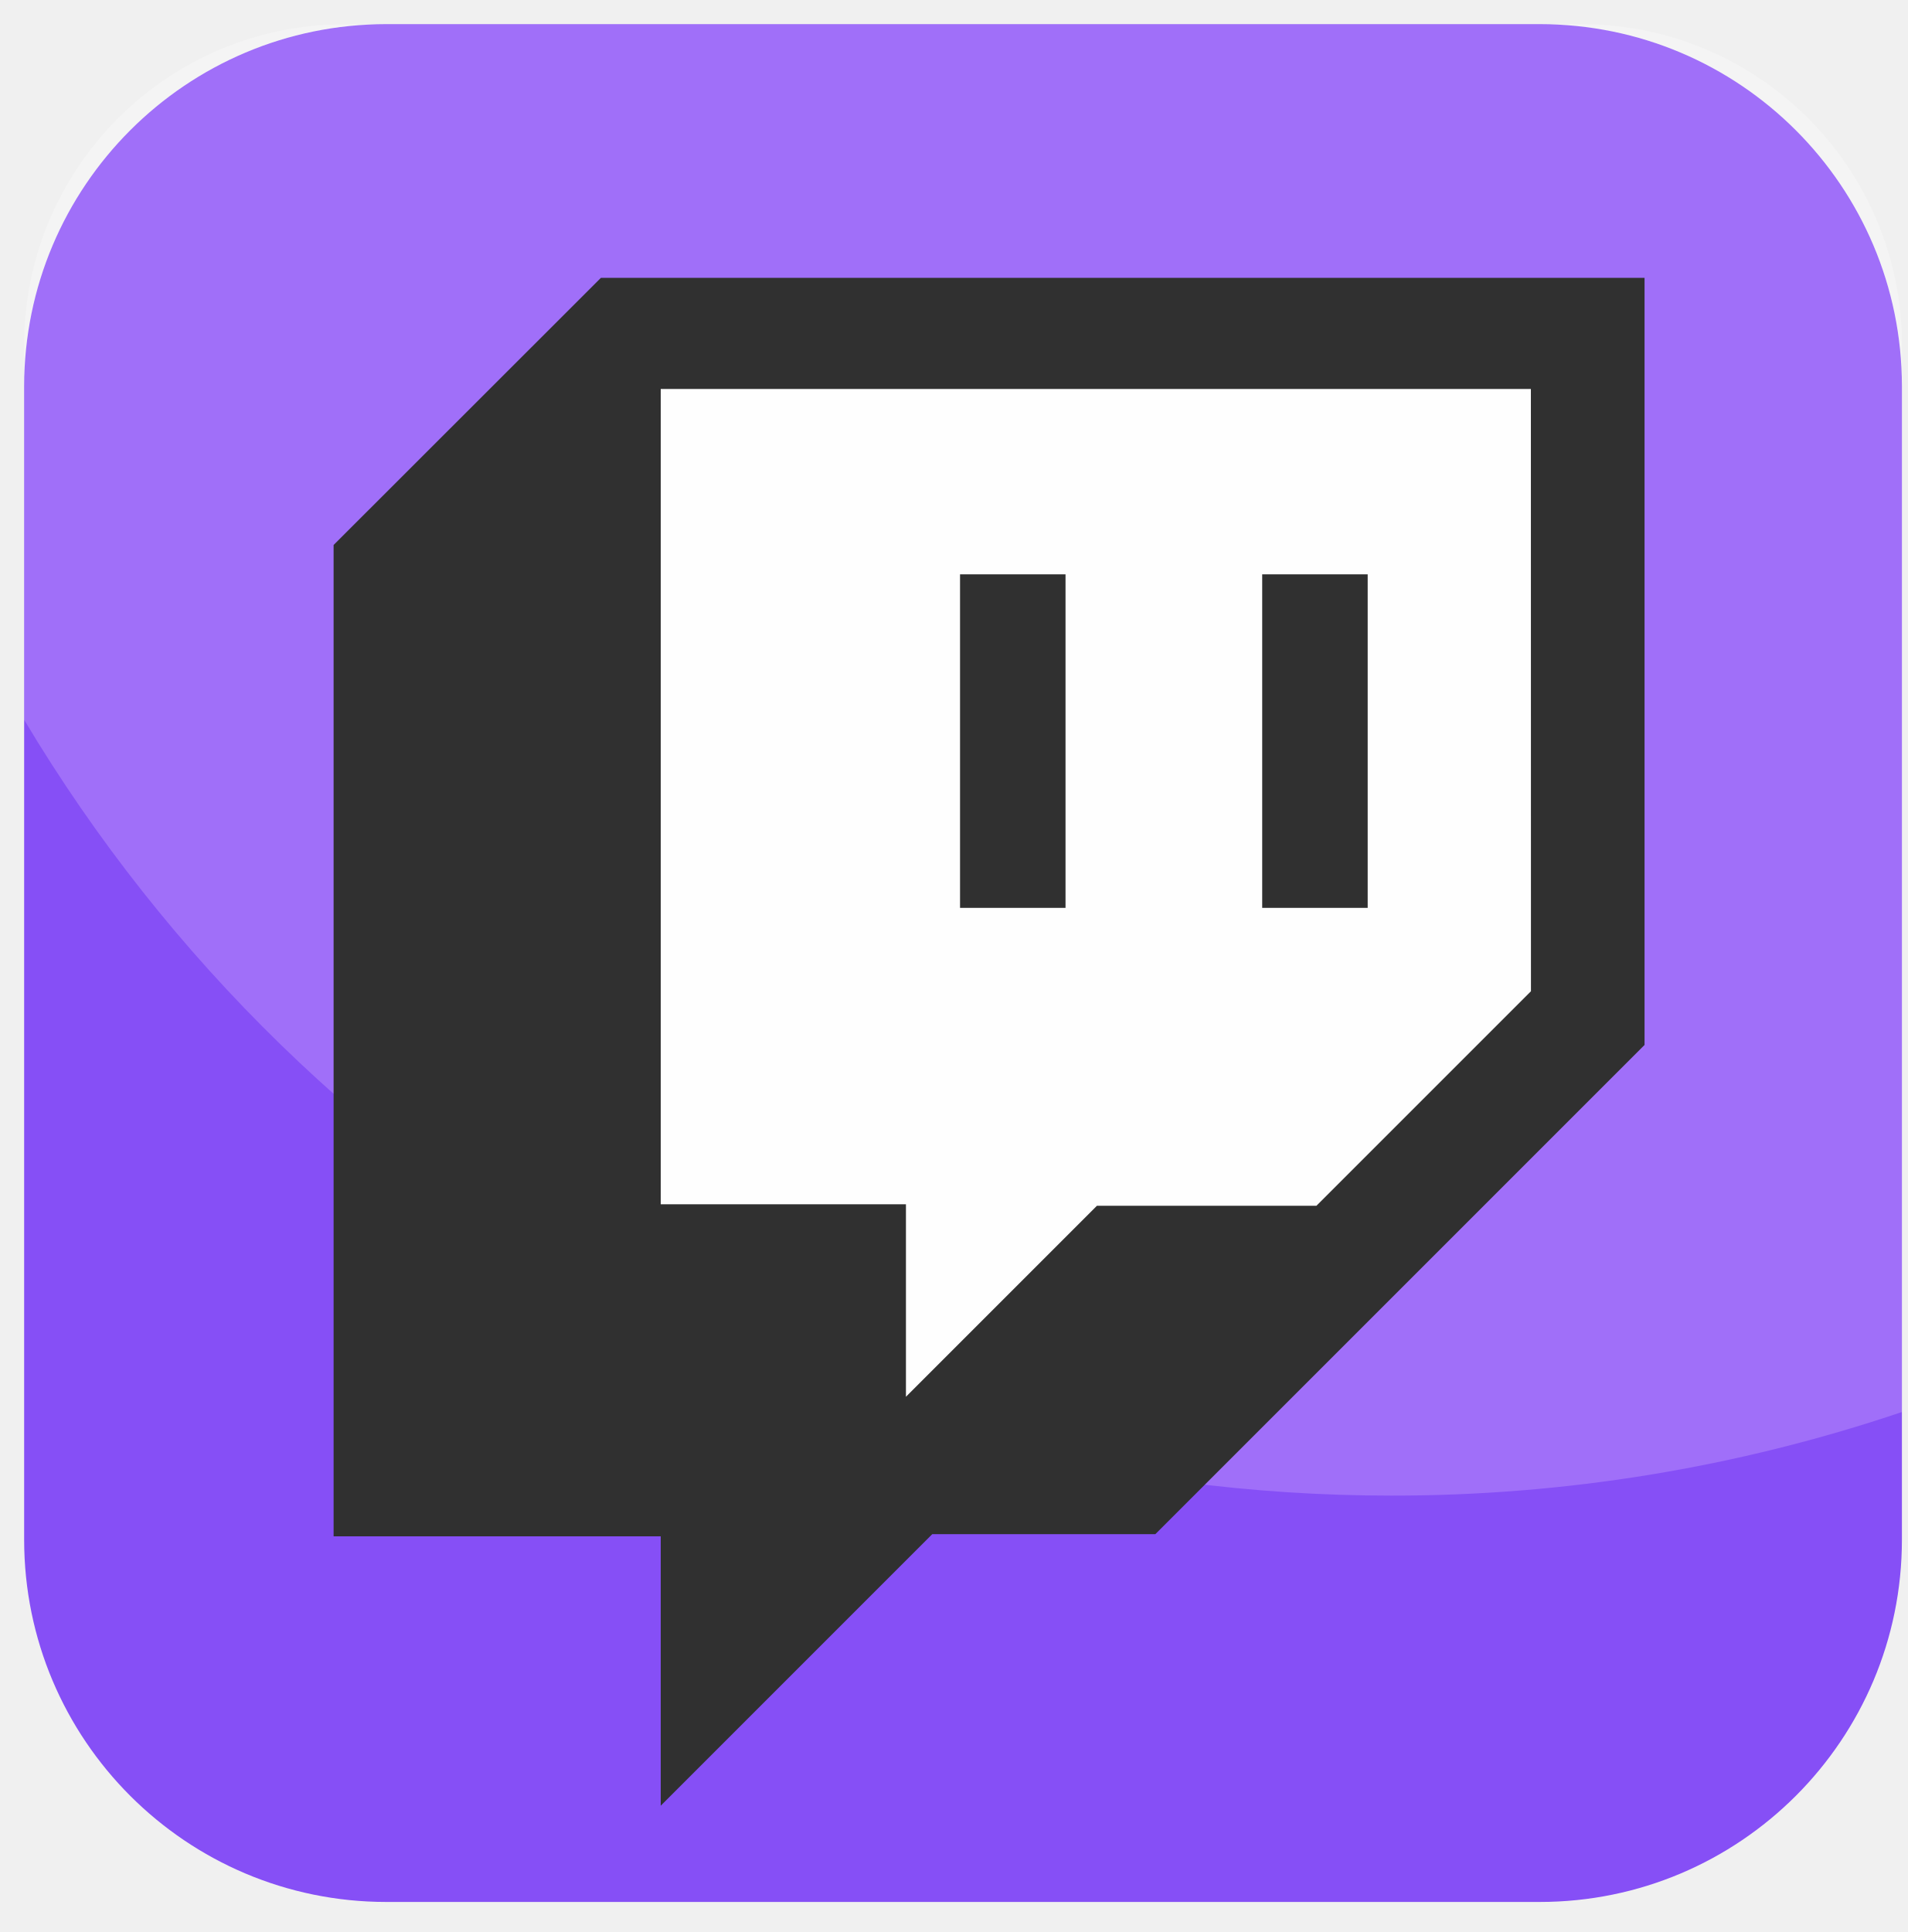
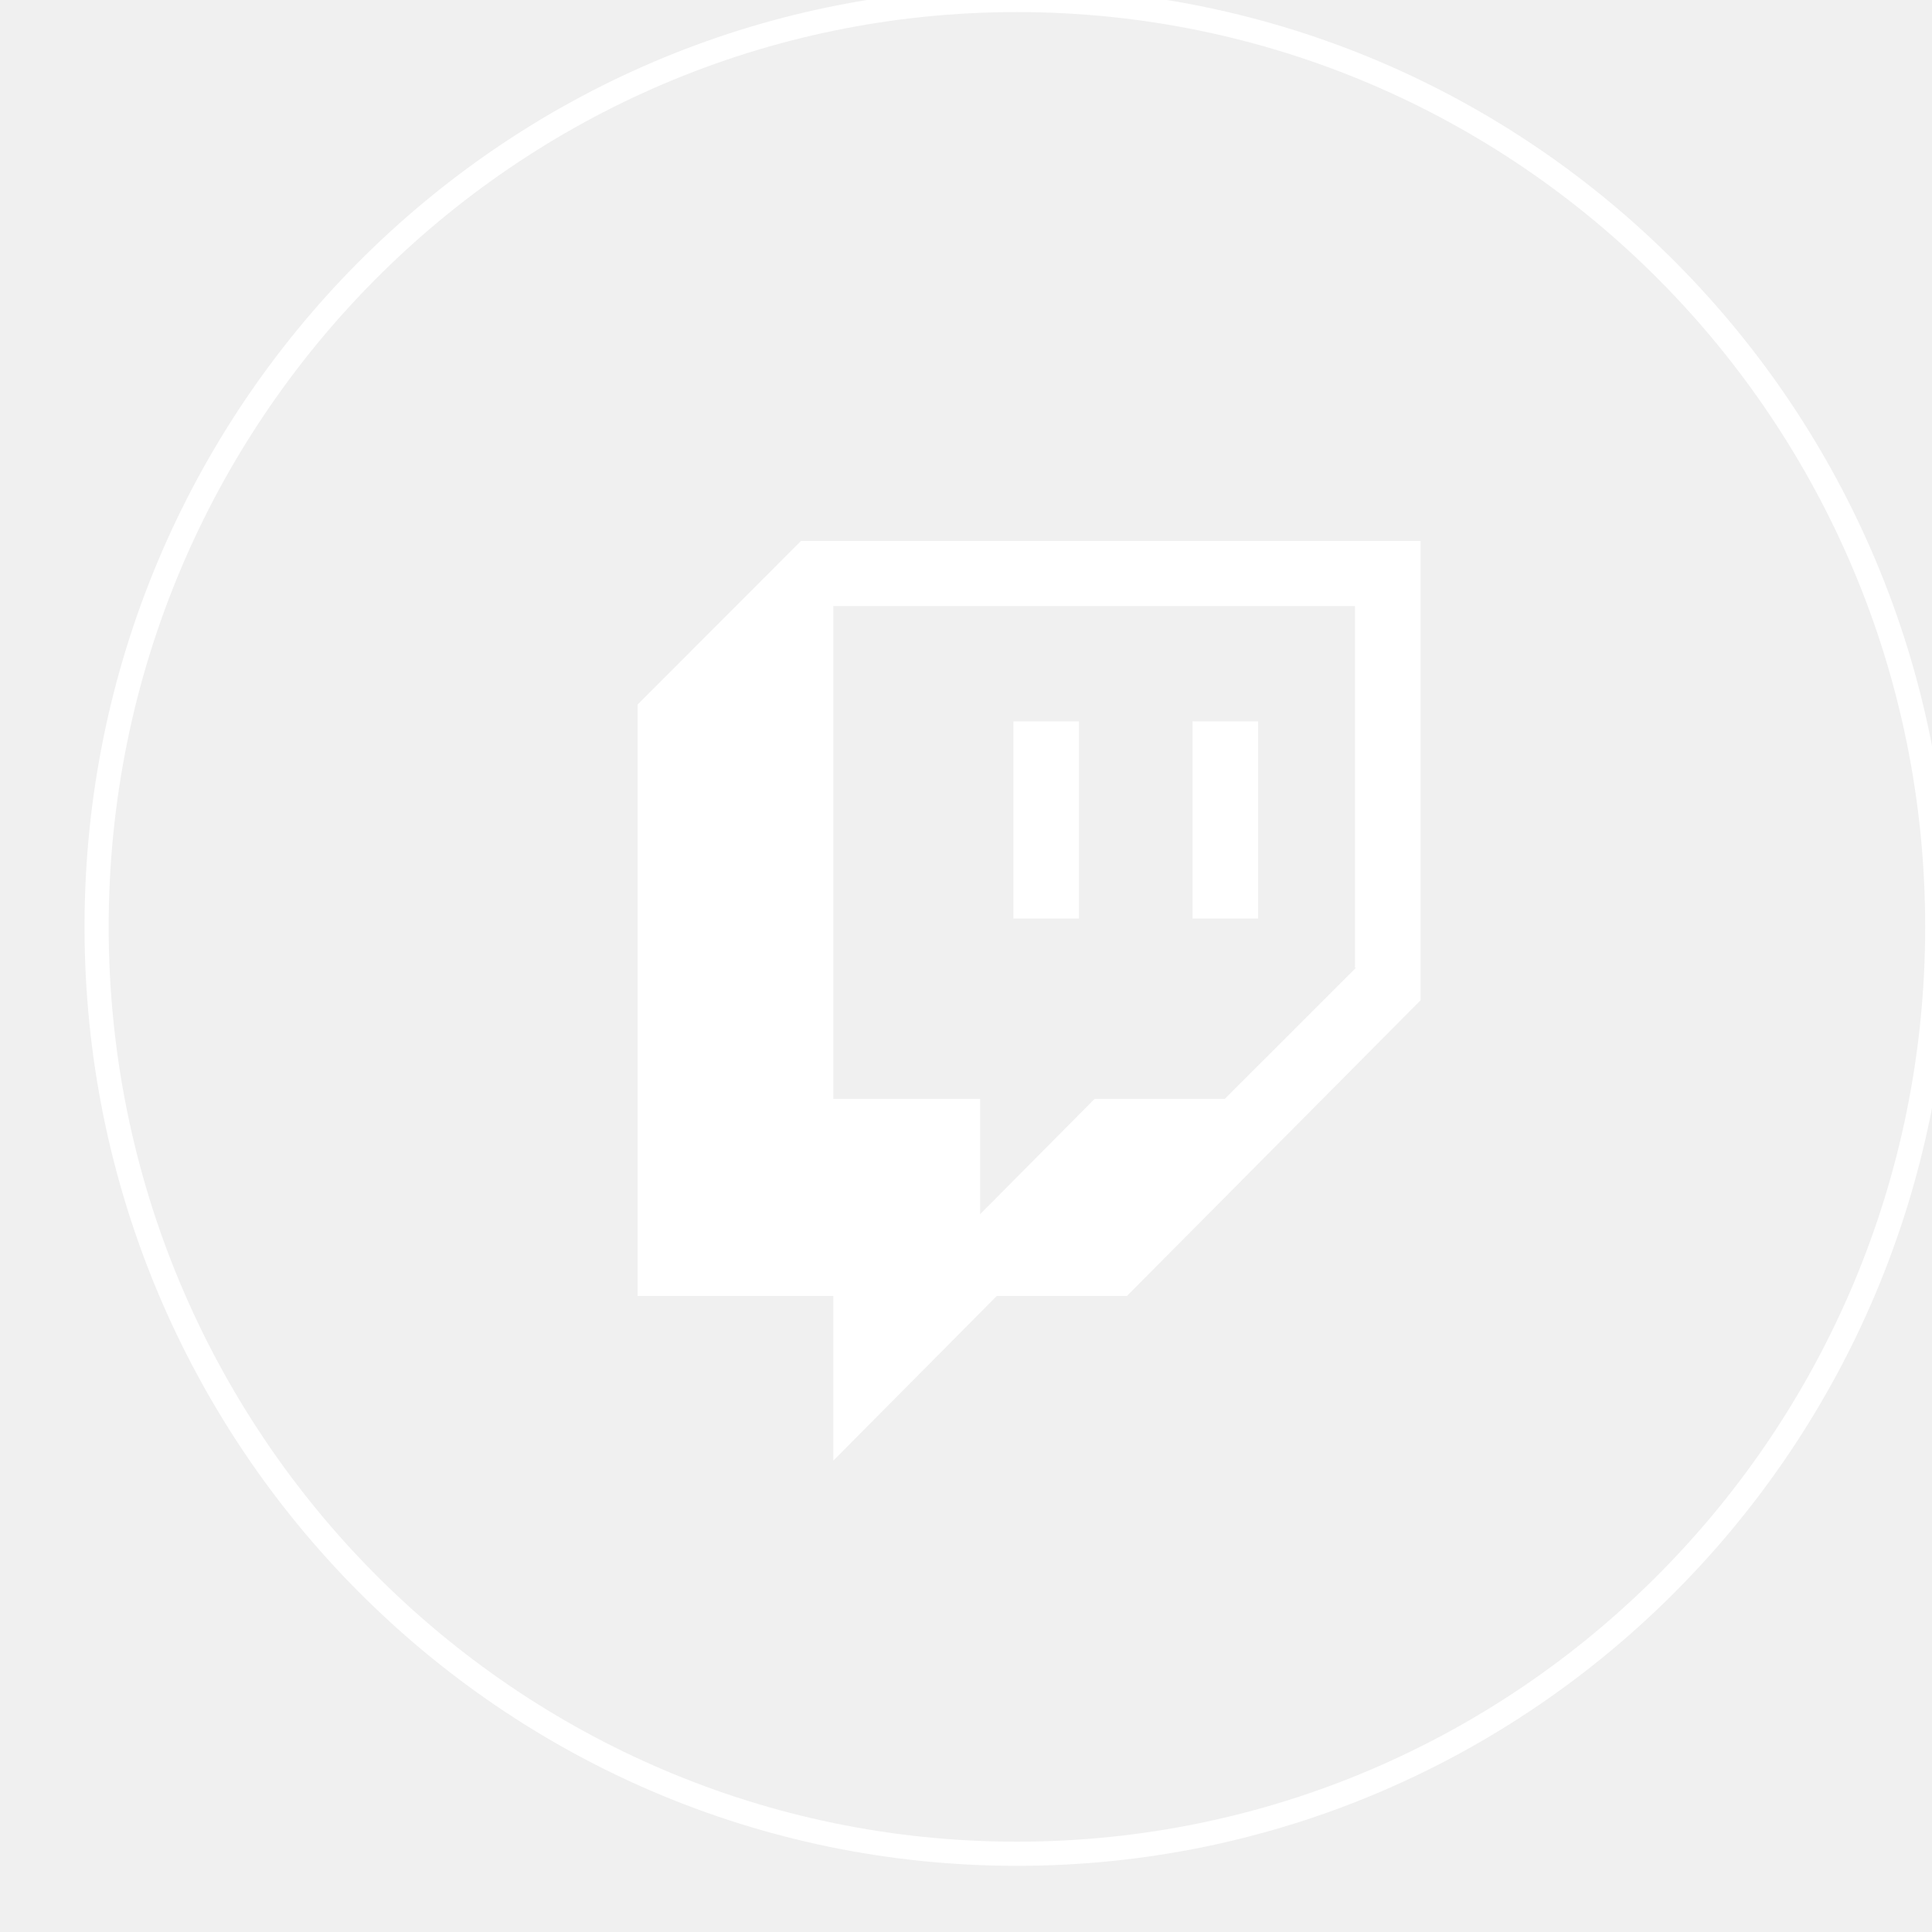
- <svg xmlns="http://www.w3.org/2000/svg" width="79" height="80" viewBox="0 0 79 80">
+ <svg xmlns="http://www.w3.org/2000/svg" width="40" height="40" viewBox="0 0 40 40" fill="none">
+   <g clip-path="url(#clip0_442_1750)">
+     <path d="M21.054 38.38C31.578 38.38 40.109 29.788 40.109 19.19C40.109 8.592 31.578 0 21.054 0C10.531 0 2 8.592 2 19.19C2 29.788 10.531 38.38 21.054 38.38Z" stroke="white" stroke-width="0.5" />
+     <path d="M16.584 11.2L13.2 14.588V26.832H17.253V30.241L20.637 26.832H23.332L29.411 20.71V11.2H16.584ZM28.074 20.037L25.358 22.751H22.663L20.292 25.139V22.751H17.253V12.547H28.053V20.037H28.074Z" fill="white" />
+     <path d="M26.048 14.935H24.69V19.016H26.048V14.935Z" fill="white" />
+     <path d="M22.338 14.935H20.981V19.016H22.338V14.935Z" fill="white" />
+   </g>
  <defs>
-     <clipPath id="clip-Mesa_de_trabajo_1">
-       <rect width="79" height="80" />
+     <clipPath id="clip0_442_1750">
+       <rect width="40" height="40" fill="white" />
    </clipPath>
  </defs>
-   <g id="Mesa_de_trabajo_1" data-name="Mesa de trabajo – 1" clip-path="url(#clip-Mesa_de_trabajo_1)">
-     <g id="Grupo_224" data-name="Grupo 224" transform="translate(1 1)">
-       <g id="Grupo_83" data-name="Grupo 83" transform="translate(0)">
-         <g id="Grupo_82" data-name="Grupo 82">
-           <g id="Grupo_81" data-name="Grupo 81">
-             <rect id="Rectángulo_28" data-name="Rectángulo 28" width="77.756" height="77.756" rx="15" fill="#864ff6" />
-           </g>
-           <path id="Trazado_92" data-name="Trazado 92" d="M541.062,472.9a65.89,65.89,0,0,0,21.136-3.46v-44.19a13.286,13.286,0,0,0-13.286-13.277H499.072c-.742,0-1.471.009-2.183.029a13.286,13.286,0,0,0-12.445,13.237v15.538A65.908,65.908,0,0,0,541.062,472.9Z" transform="translate(-484.443 -411.97)" fill="#fff" opacity="0.5" style="mix-blend-mode: soft-light;isolation: isolate" />
-         </g>
-       </g>
-       <g id="Grupo_86" data-name="Grupo 86" transform="translate(12.814 10.505)">
-         <path id="Trazado_93" data-name="Trazado 93" d="M514.552,468.755H523.1v8.293l16.084-7.539L546.721,467l8.8-11.058V428.293l-39.708.251-6.785,12.063,2.262,28.65Z" transform="translate(-503.246 -426.695)" fill="#fefefe" />
-         <g id="Grupo_85" data-name="Grupo 85" transform="translate(0 0)">
-           <g id="Grupo_84" data-name="Grupo 84">
-             <path id="Trazado_94" data-name="Trazado 94" d="M512.3,426.138,501.231,437.2v41.049h13.546v11.155l11.243-11.244h9.237l20.259-20.258V426.138Zm38.512,29.54-8.883,8.883h-9.089l-7.909,7.909V464.5H514.777v-33.76h36.032Z" transform="translate(-501.231 -426.138)" fill="#303030" />
-           </g>
-           <rect id="Rectángulo_29" data-name="Rectángulo 29" width="4.368" height="13.811" transform="translate(25.94 12.277)" fill="#303030" />
-           <rect id="Rectángulo_30" data-name="Rectángulo 30" width="4.368" height="13.811" transform="translate(38.452 12.277)" fill="#303030" />
-         </g>
-       </g>
-     </g>
-   </g>
</svg>
